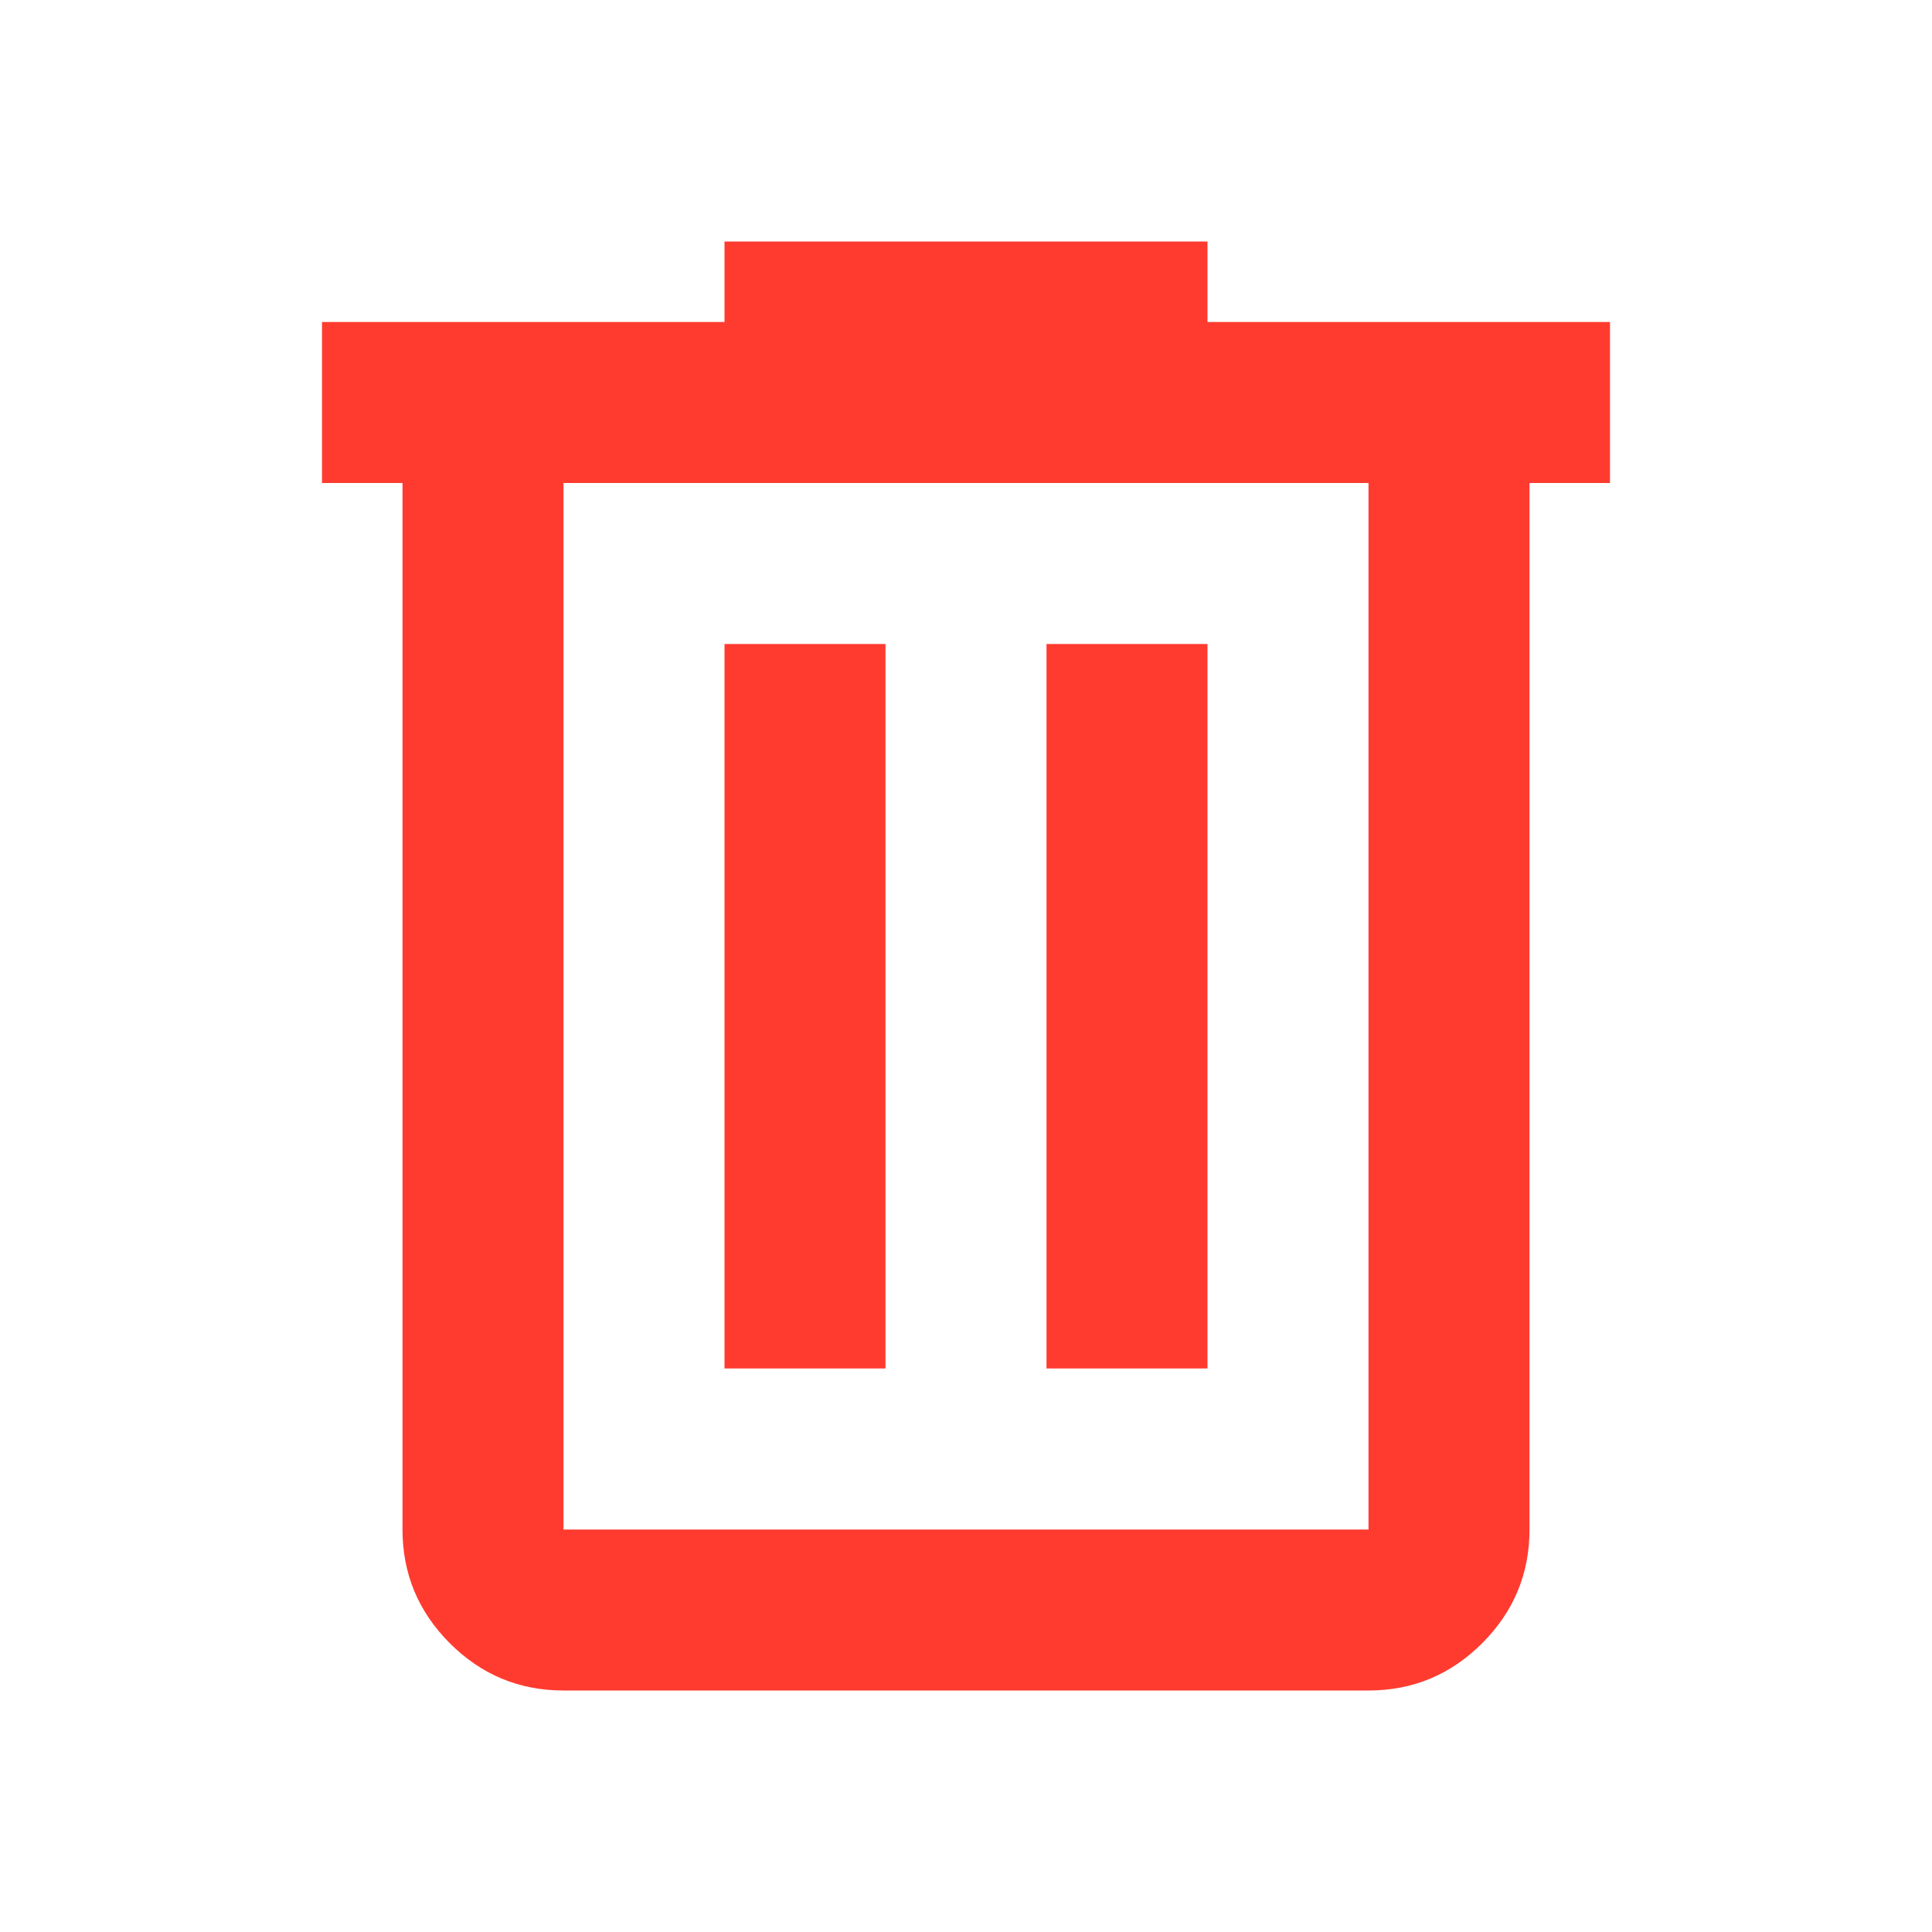
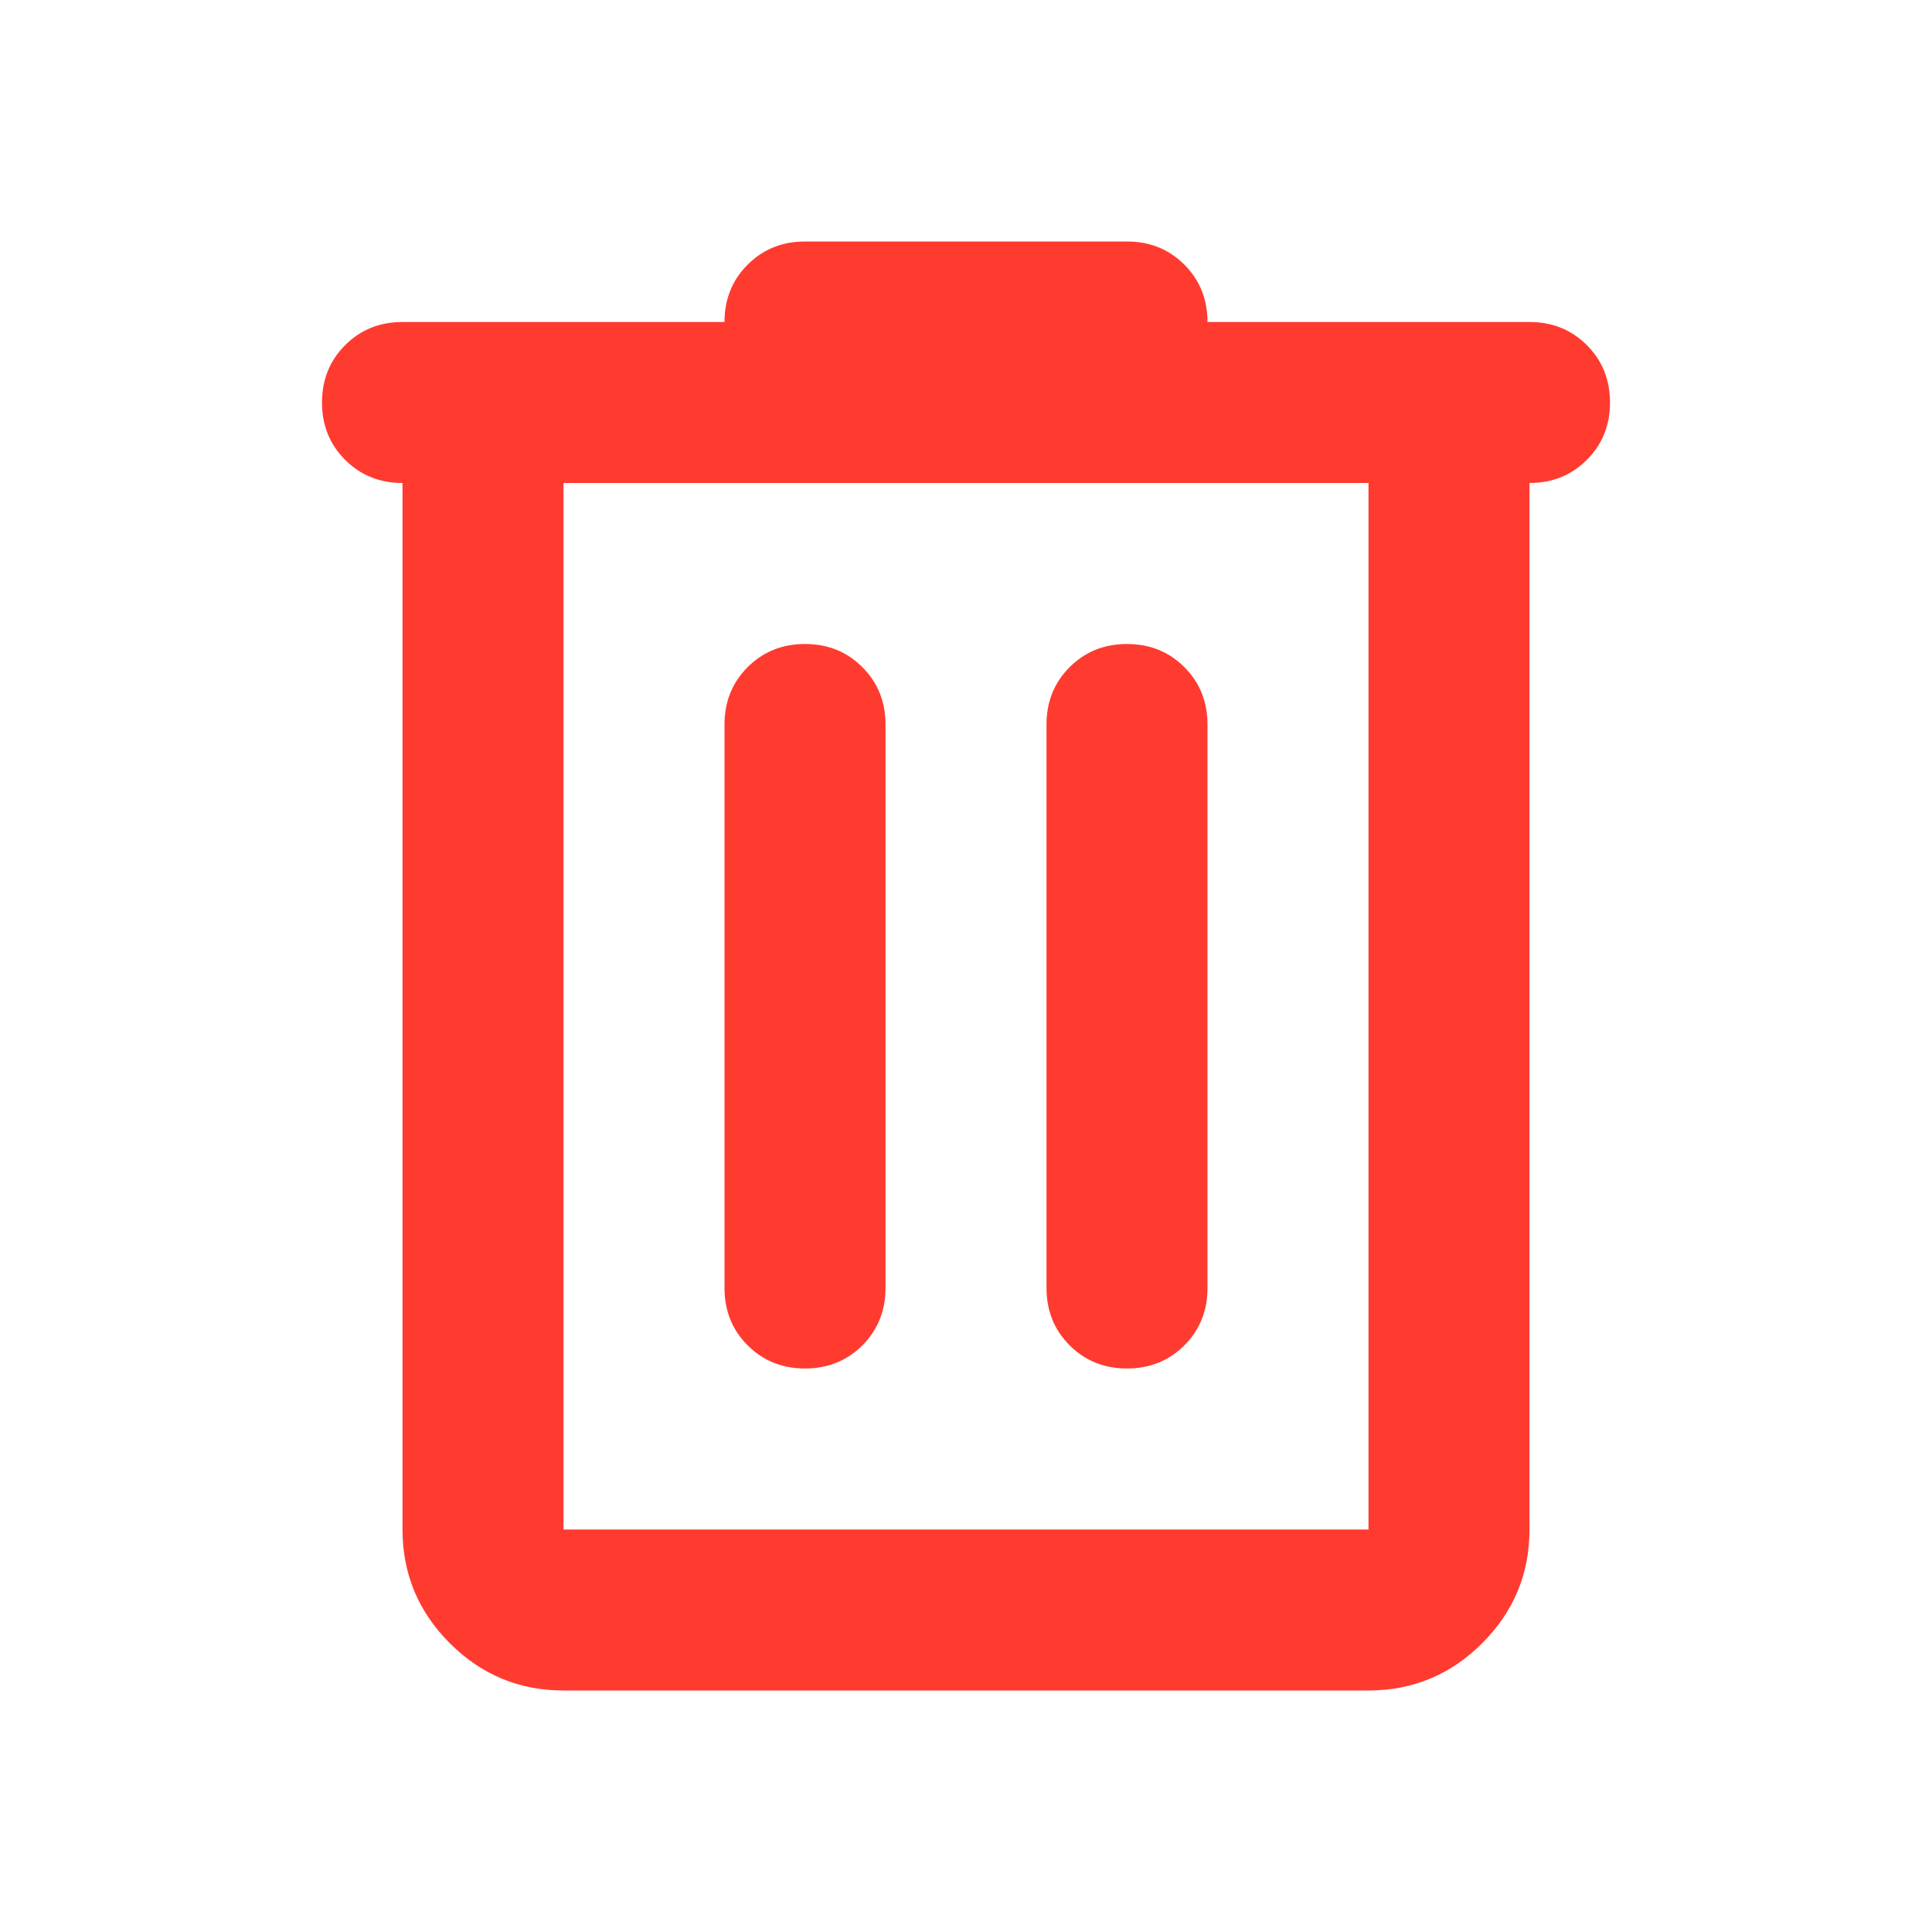
<svg xmlns="http://www.w3.org/2000/svg" height="24px" viewBox="0 -960 960 960" width="24px" fill="#ff3b30">
-   <path d="M280-120q-33 0-56.5-23.5T200-200v-520h-40v-80h200v-40h240v40h200v80h-40v520q0 33-23.5 56.5T680-120H280Zm400-600H280v520h400v-520ZM360-280h80v-360h-80v360Zm160 0h80v-360h-80v360ZM280-720v520-520Z" />
+   <path d="M280-120q-33 0-56.5-23.5T200-200v-520q-17 0-28.5-11.5T160-760q0-17 11.5-28.5T200-800h160q0-17 11.5-28.5T400-840h160q17 0 28.5 11.5T600-800h160q17 0 28.5 11.5T800-760q0 17-11.5 28.5T760-720v520q0 33-23.5 56.5T680-120H280Zm400-600H280v520h400v-520ZM400-280q17 0 28.5-11.5T440-320v-280q0-17-11.5-28.5T400-640q-17 0-28.5 11.5T360-600v280q0 17 11.5 28.5T400-280Zm160 0q17 0 28.5-11.5T600-320v-280q0-17-11.5-28.5T560-640q-17 0-28.5 11.5T520-600v280q0 17 11.5 28.5T560-280ZM280-720v520-520Z" />
</svg>
